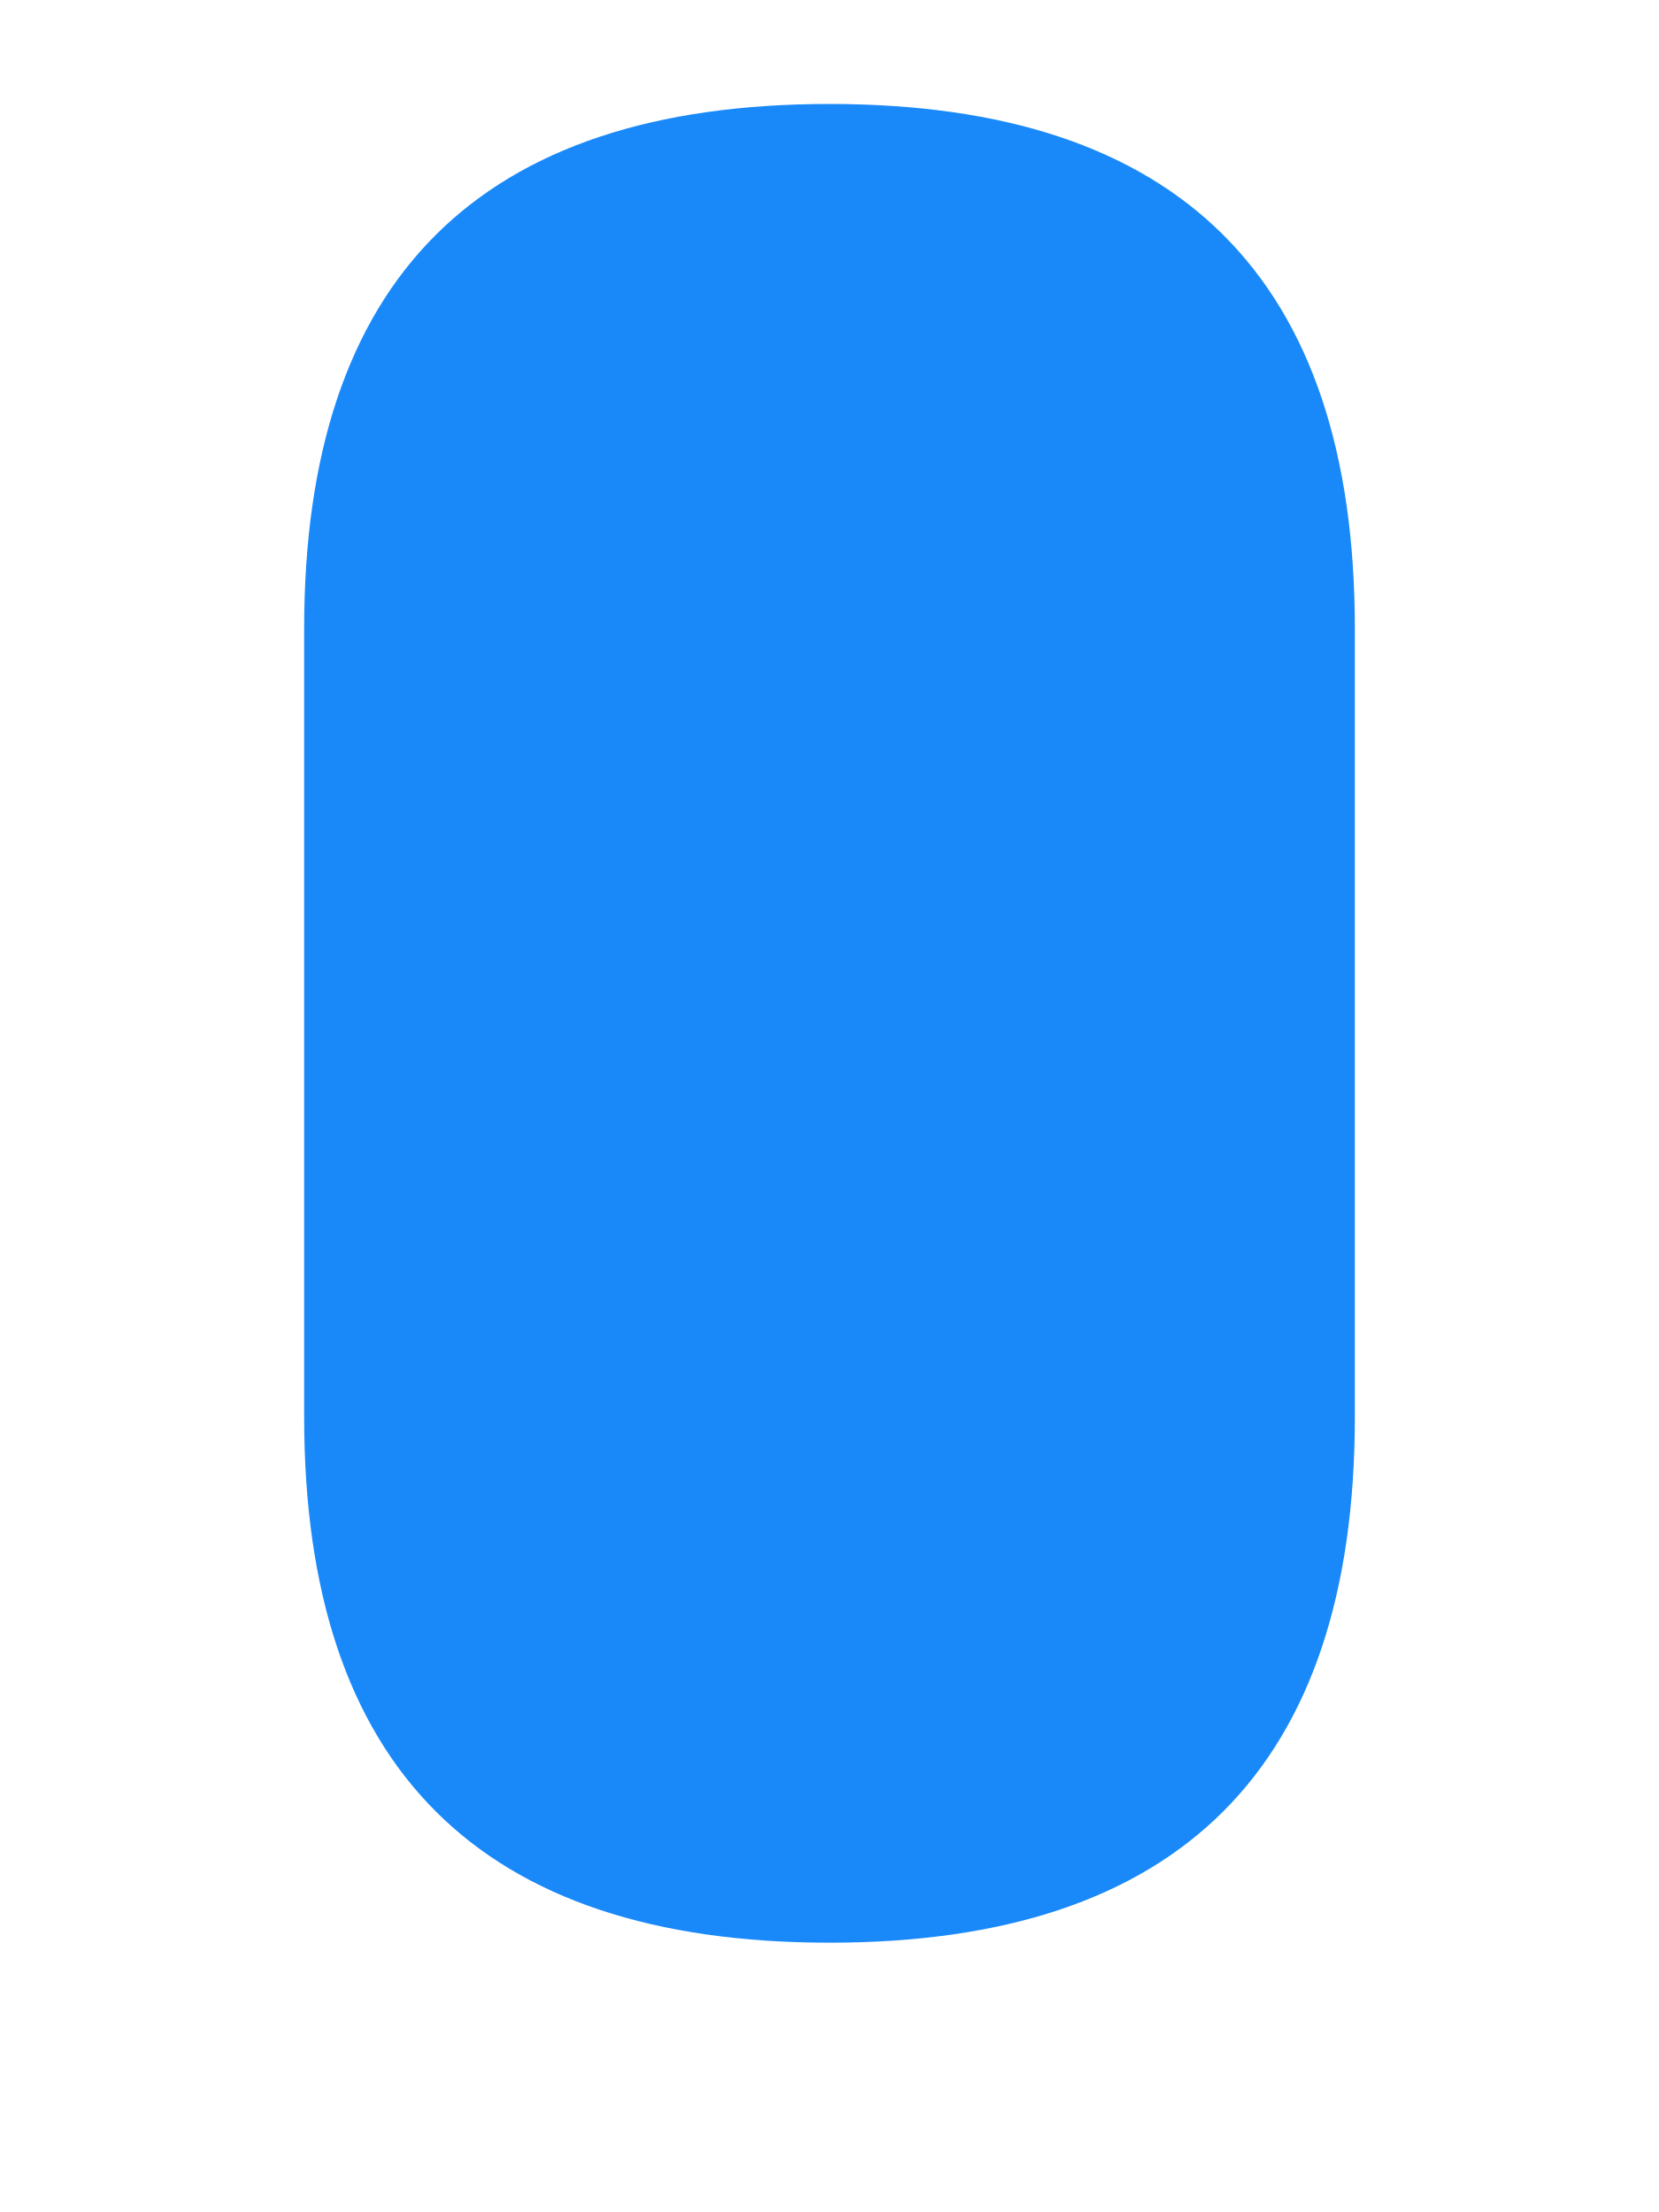
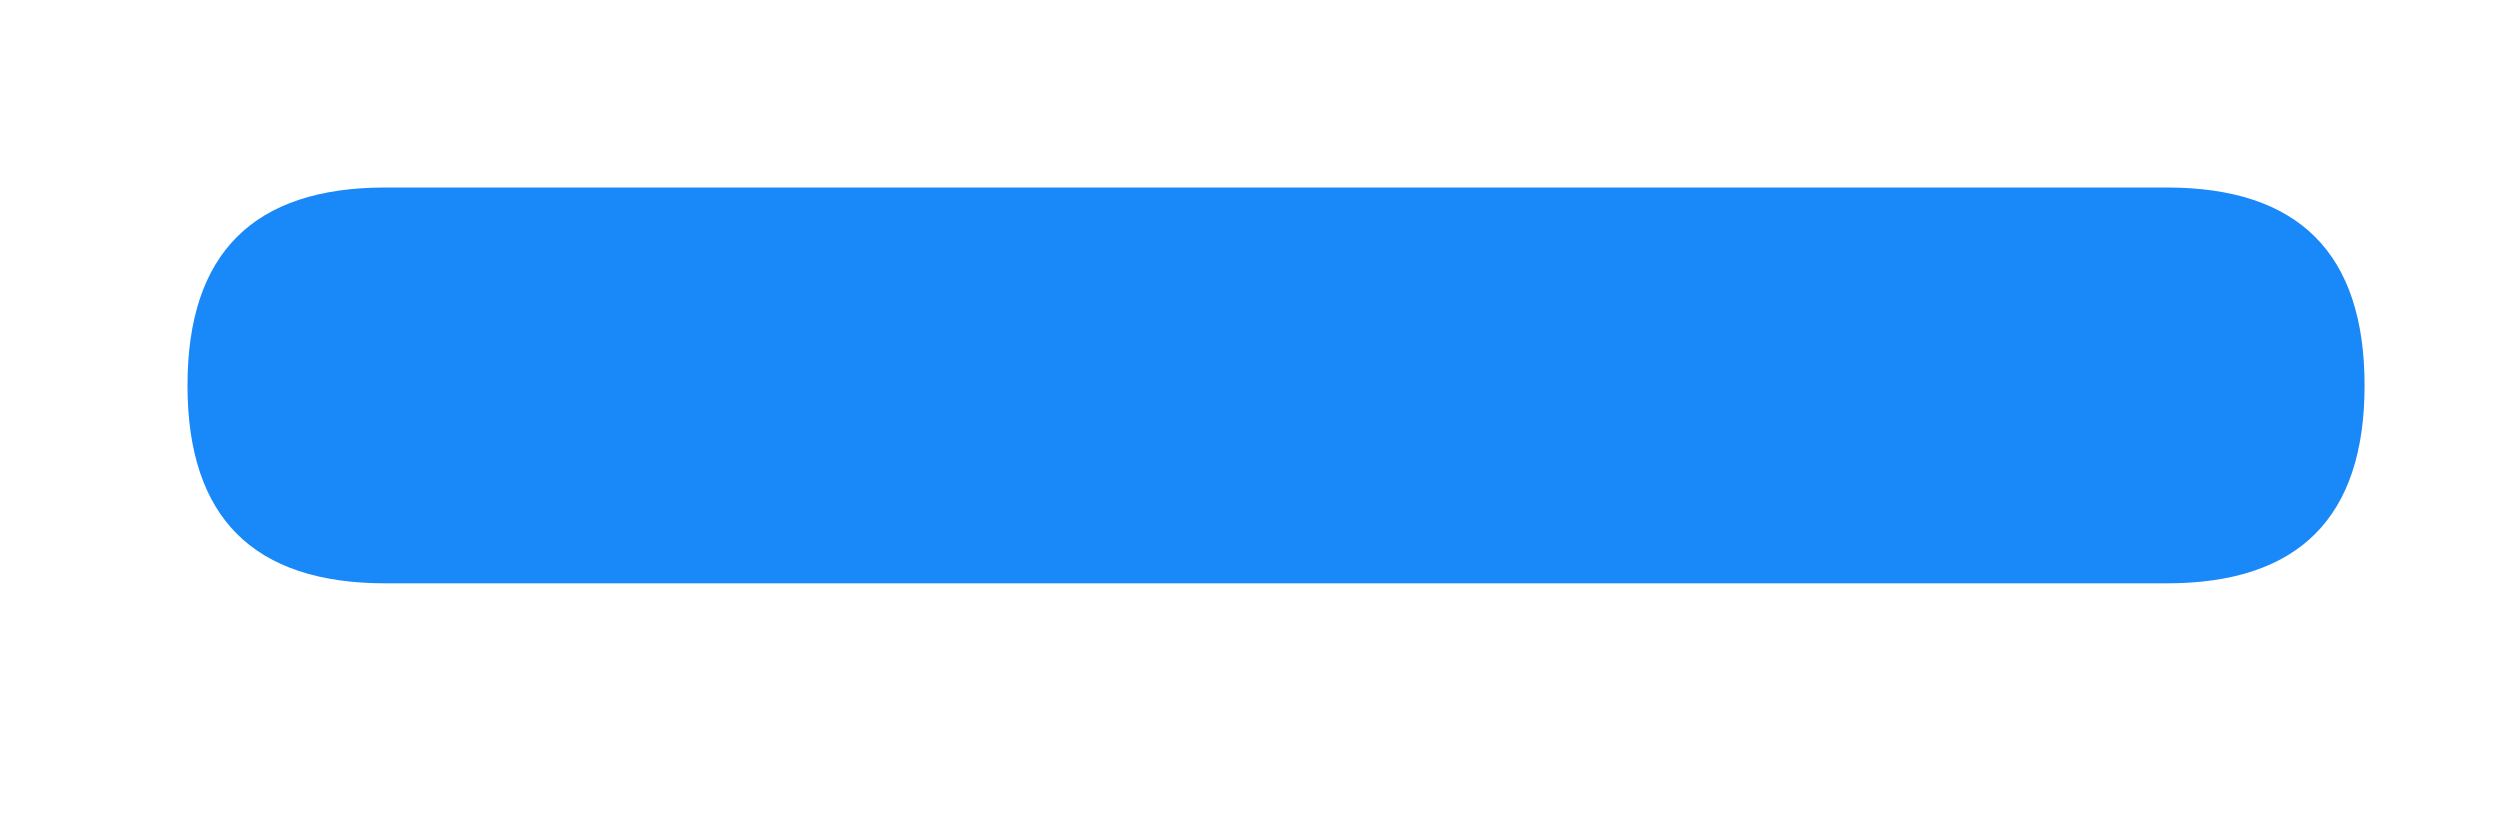
- <svg xmlns="http://www.w3.org/2000/svg" version="1.1" width="3px" height="4px">
-   <g transform="matrix(1 0 0 1 -1728 -74 )">
-     <path d="M 0.55 1.137  C 0.55 0.504  0.867 0.188  1.5 0.188  C 2.133 0.188  2.45 0.504  2.45 1.137  L 2.45 2.562  C 2.45 3.196  2.133 3.513  1.5 3.513  C 0.867 3.513  0.55 3.196  0.55 2.562  L 0.55 1.137  Z " fill-rule="nonzero" fill="#1989fa" stroke="none" transform="matrix(1 0 0 1 1728 74 )" />
+ <svg xmlns="http://www.w3.org/2000/svg" version="1.1" width="6px" height="2px">
+   <g transform="matrix(1 0 0 1 -1730 -83 )">
+     <path d="M 0.45 0.925  C 0.45 0.608  0.608 0.45  0.925 0.45  L 5.2 0.45  C 5.517 0.45  5.675 0.608  5.675 0.925  C 5.675 1.242  5.517 1.4  5.2 1.4  L 0.925 1.4  C 0.608 1.4  0.45 1.242  0.45 0.925  Z " fill-rule="nonzero" fill="#1989fa" stroke="none" transform="matrix(1 0 0 1 1730 83 )" />
  </g>
</svg>
